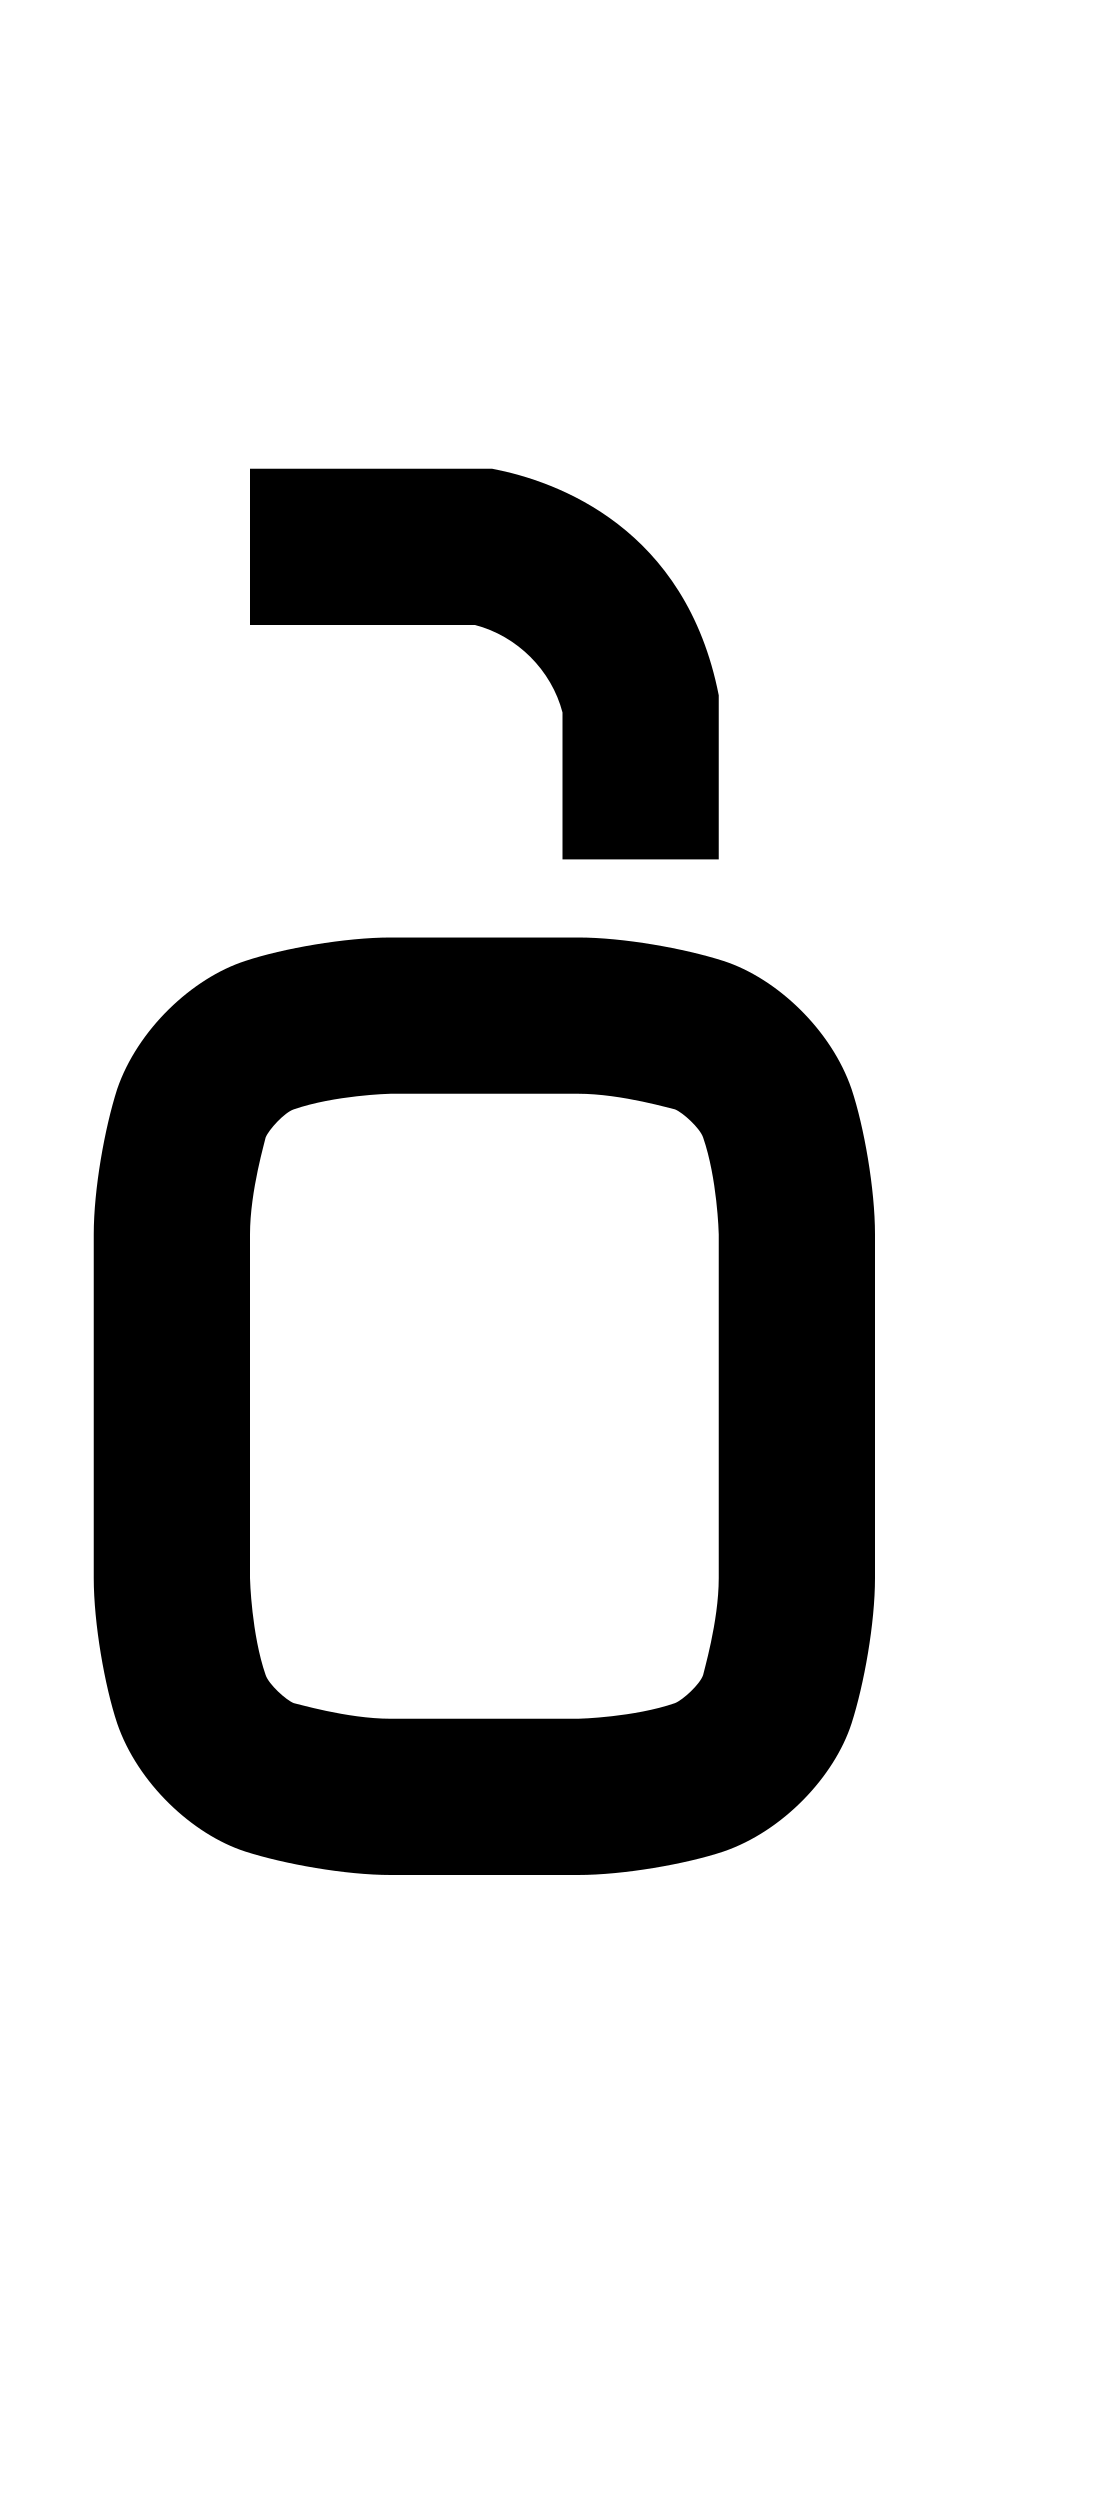
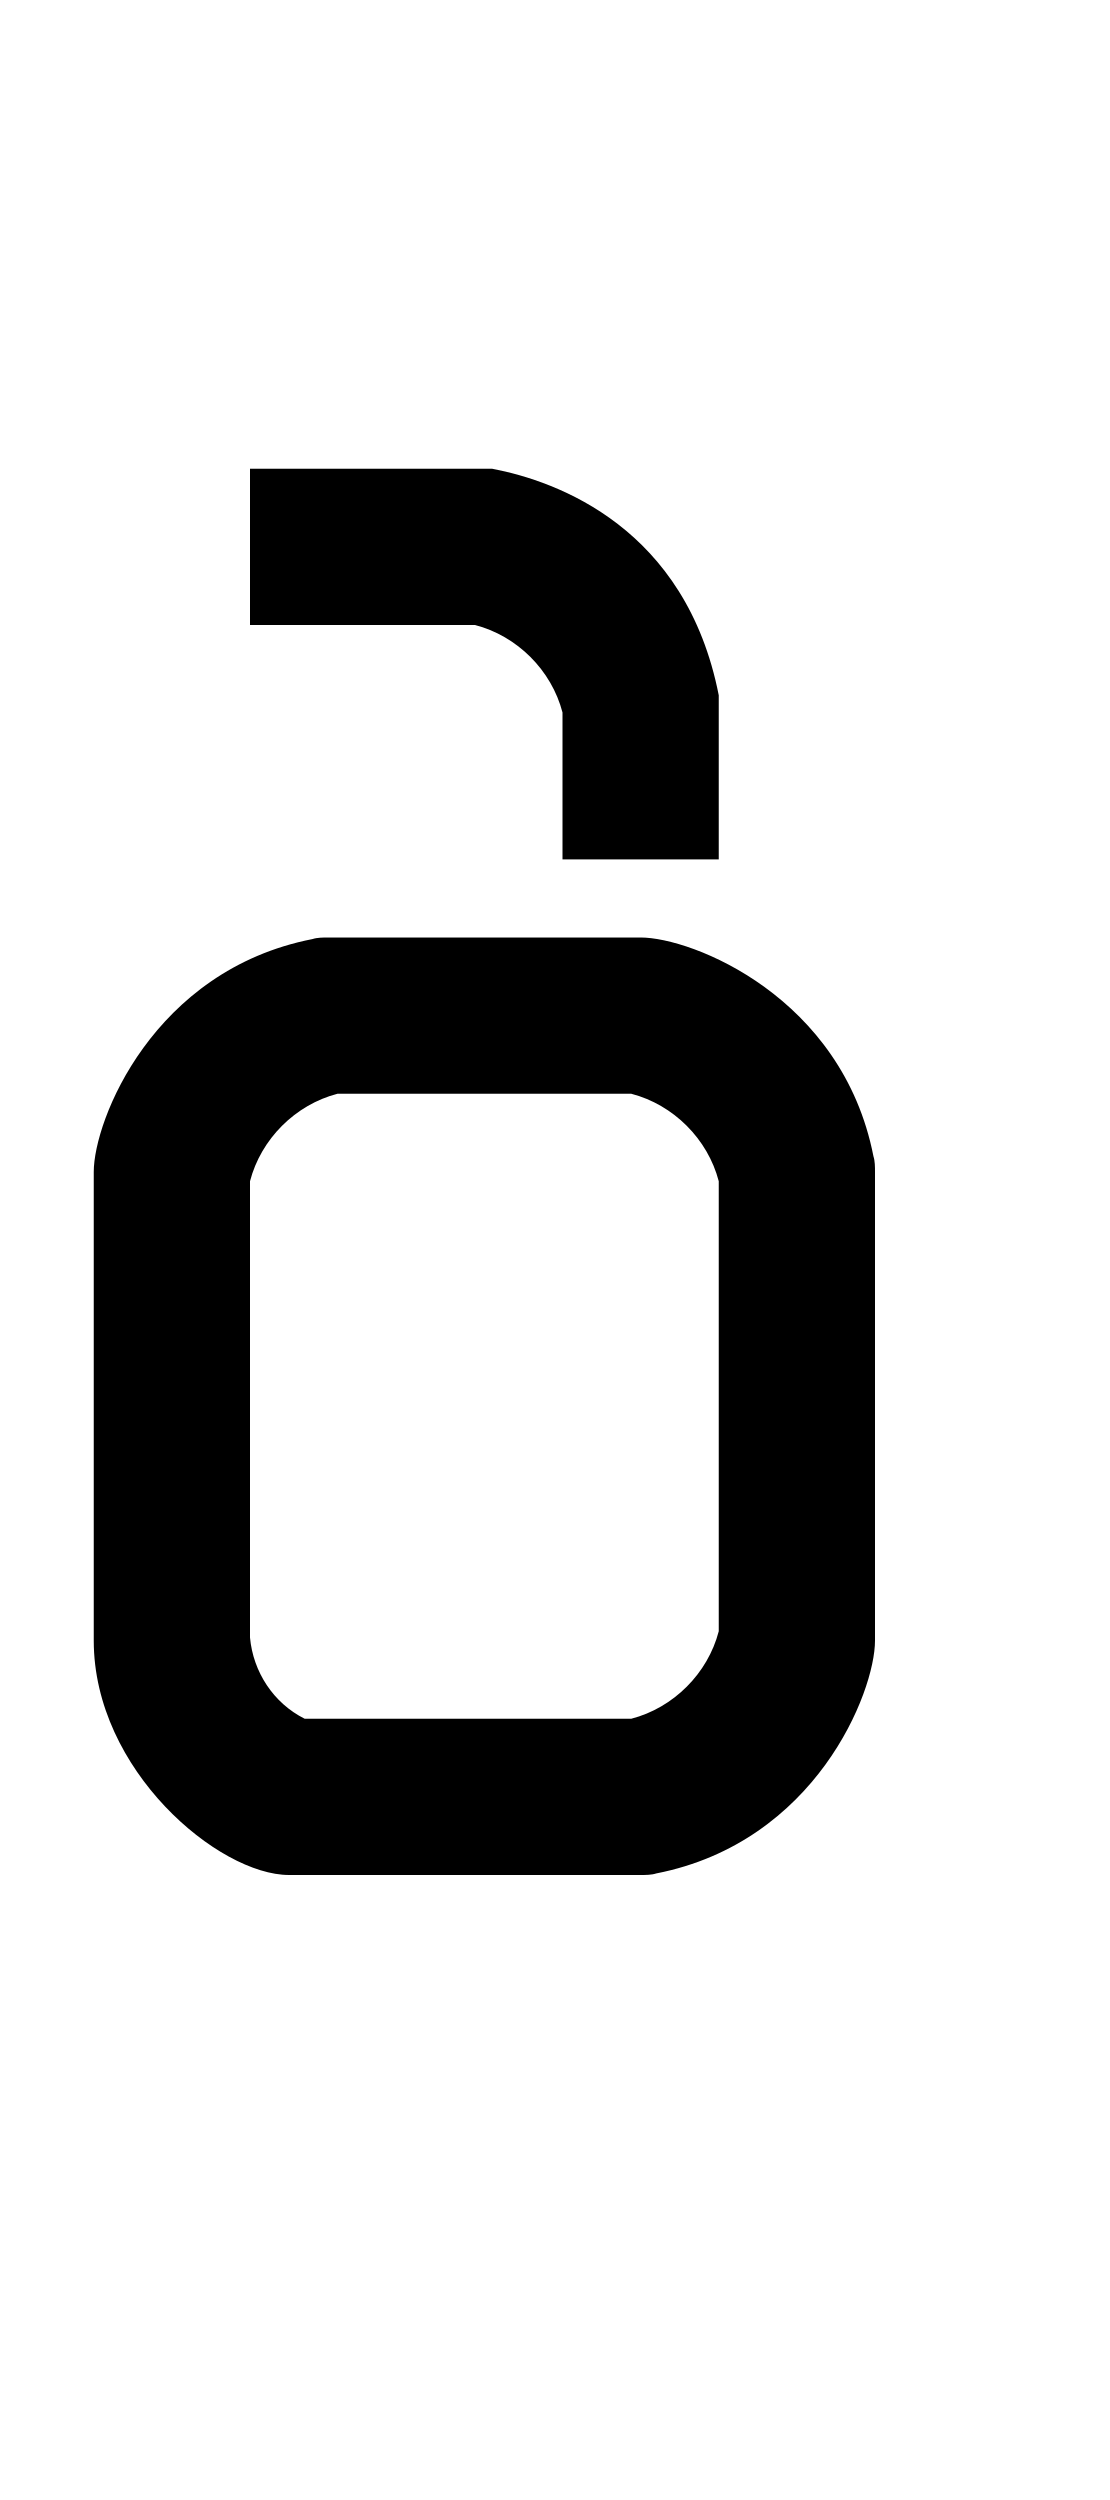
<svg xmlns="http://www.w3.org/2000/svg" version="1.1" viewBox="-10 0 710 1600">
-   <path fill="currentColor" d="M305 300c42 8 124 38 145 145v105h-100v-94c-7 -27 -29 -49 -56 -56h-144v-100h155zM240 700c-1 0 -36 1 -62 10c-6 2 -16 13 -18 18c0 1 -10 34 -10 62v220c0 1 1 36 10 62c2 6 13 16 18 18c1 0 34 10 62 10h120c1 0 36 -1 62 -10c5 -2 16 -12 18 -18 c0 -1 10 -34 10 -62v-220c0 -1 -1 -36 -10 -62c-2 -6 -13 -16 -18 -18c-1 0 -34 -10 -62 -10h-120zM240 600h120c29 0 68 7 93 15c34 11 69 44 82 82c8 24 15 64 15 93v220c0 29 -7 68 -15 93c-11 34 -44 69 -82 82c-24 8 -64 15 -93 15h-120c-29 0 -68 -7 -93 -15 c-34 -11 -69 -44 -82 -82c-8 -24 -15 -64 -15 -93v-220c0 -29 7 -68 15 -93c13 -38 48 -71 82 -82c24 -8 64 -15 93 -15z" />
+   <path fill="currentColor" d="M305 300c42 8 124 38 145 145v105h-100v-94c-7 -27 -29 -49 -56 -56h-144v-100h155zM450 756c-7 -27 -29 -49 -56 -56h-188c-27 7 -49 29 -56 56v292c2 22 15 42 35 52h209c27 -7 49 -29 56 -56v-288zM175 1200c-45 0 -125 -67 -125 -150v-300c0 -33 38 -129 140 -149 c3 -1 7 -1 10 -1h200c33 0 129 38 149 140c1 3 1 7 1 10v300c0 33 -38 129 -140 149c-3 1 -7 1 -10 1h-225z" />
</svg>
